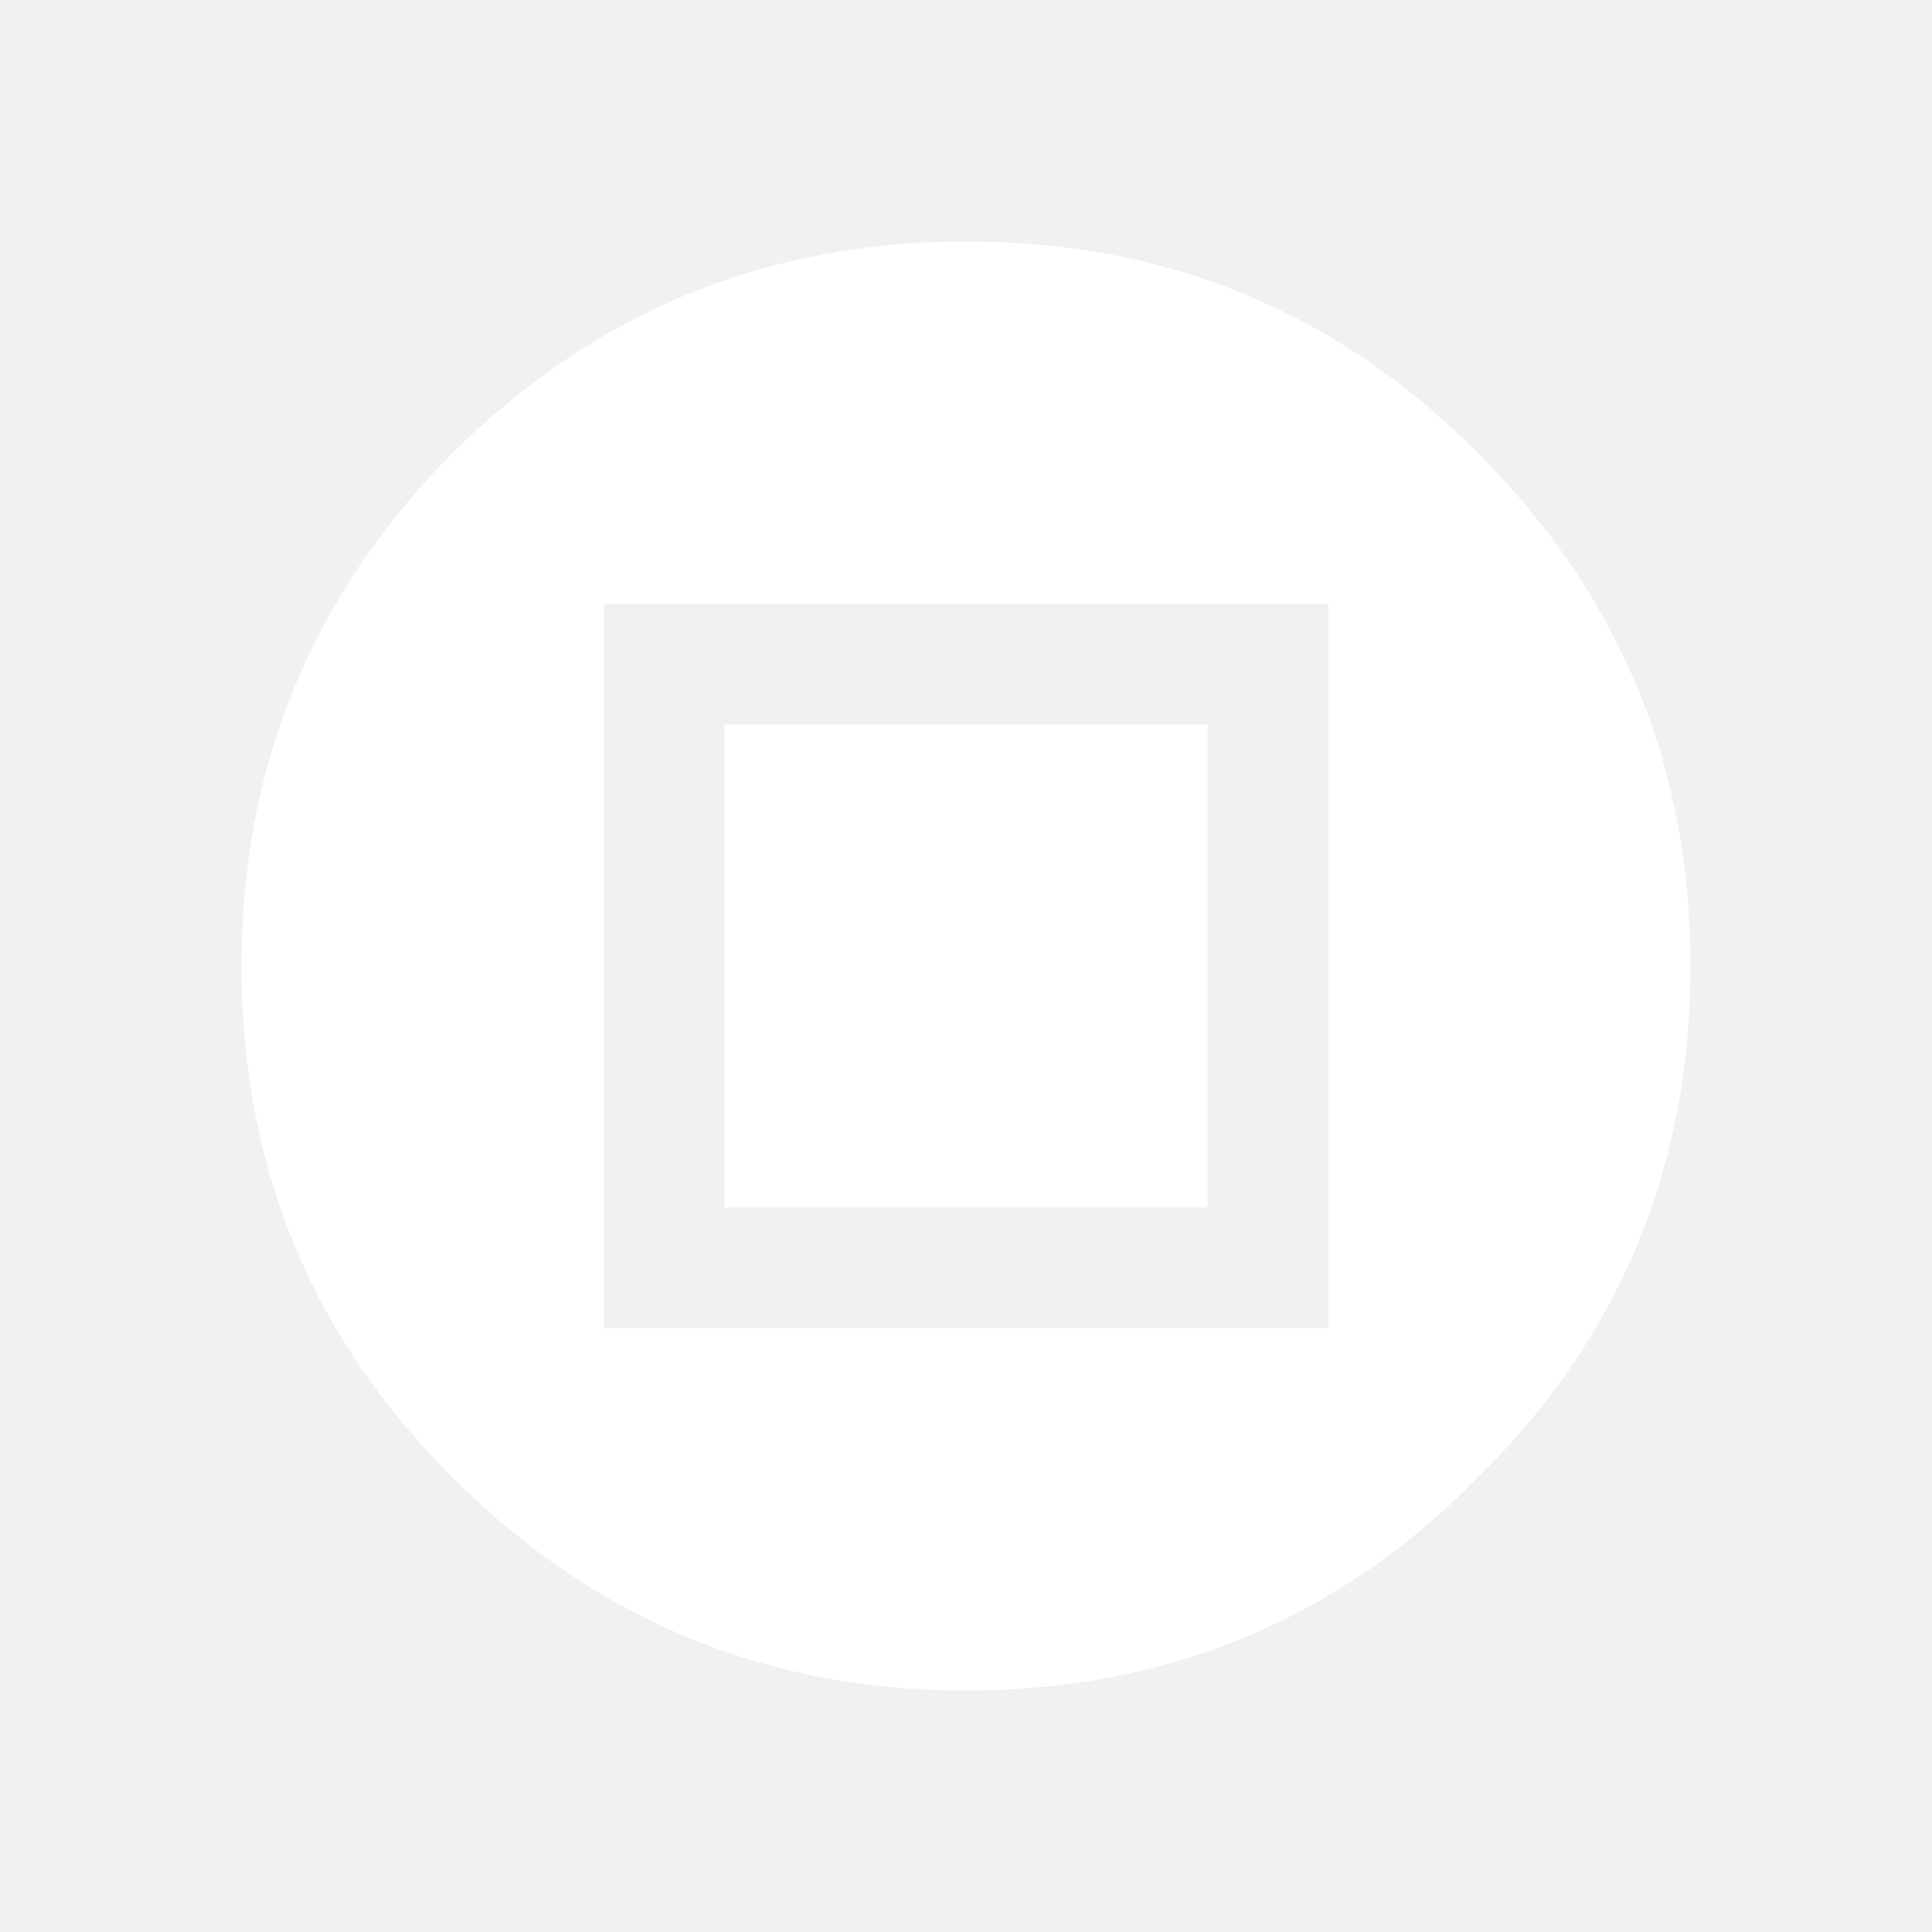
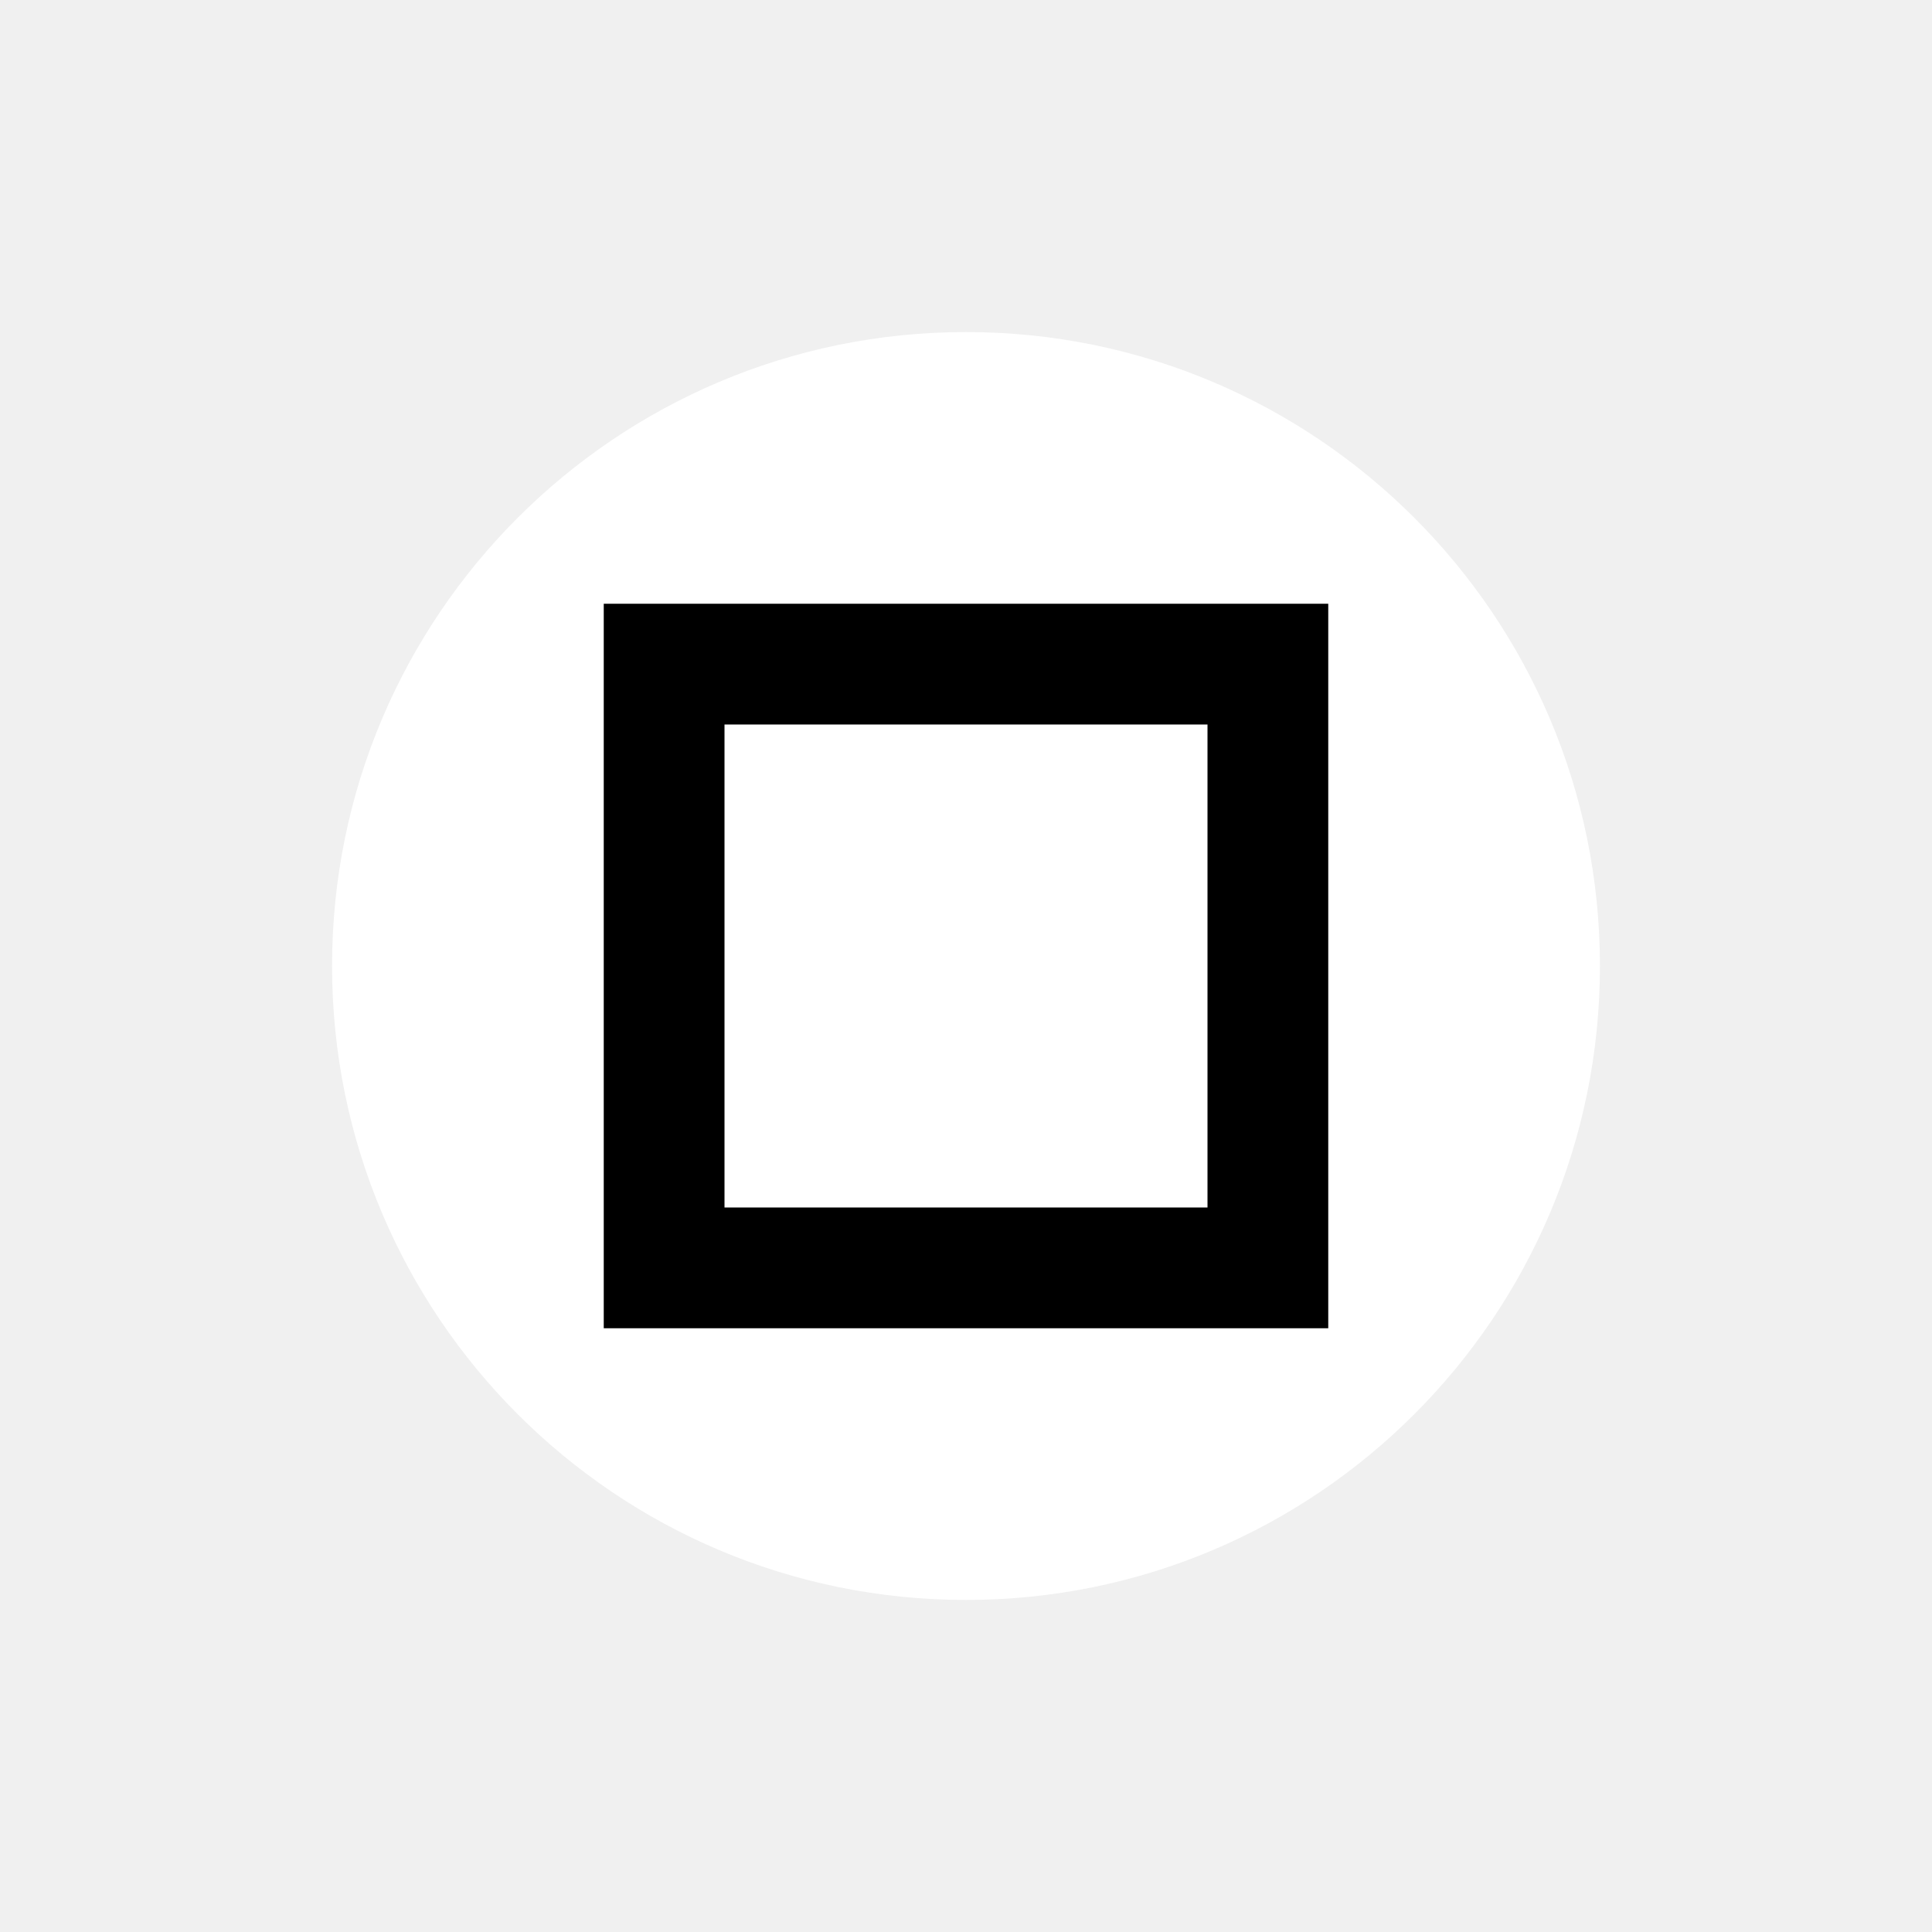
<svg xmlns="http://www.w3.org/2000/svg" width="64" height="64">
  <defs />
  <g>
-     <path stroke="none" fill="#FFFFFF" d="M56 32 Q56 42 48.95 48.95 42 56 32 56 22.05 56 15 48.95 8 42 8 32 8 22.05 15 15 22.05 8 32 8 42 8 48.95 15 56 22.05 56 32 M24 40 L24 24 40 24 40 40 24 40 M20 20 L20 44 44 44 44 20 20 20" />
+     <circle cx="32" cy="32" r="21" fill="#FFFFFF" stroke="none" />
+     <path stroke="none" fill="#000000" d="M24 40 L24 24 40 24 40 40 24 40 M20 20 L20 44 44 44 44 20 20 20" />
  </g>
</svg>
